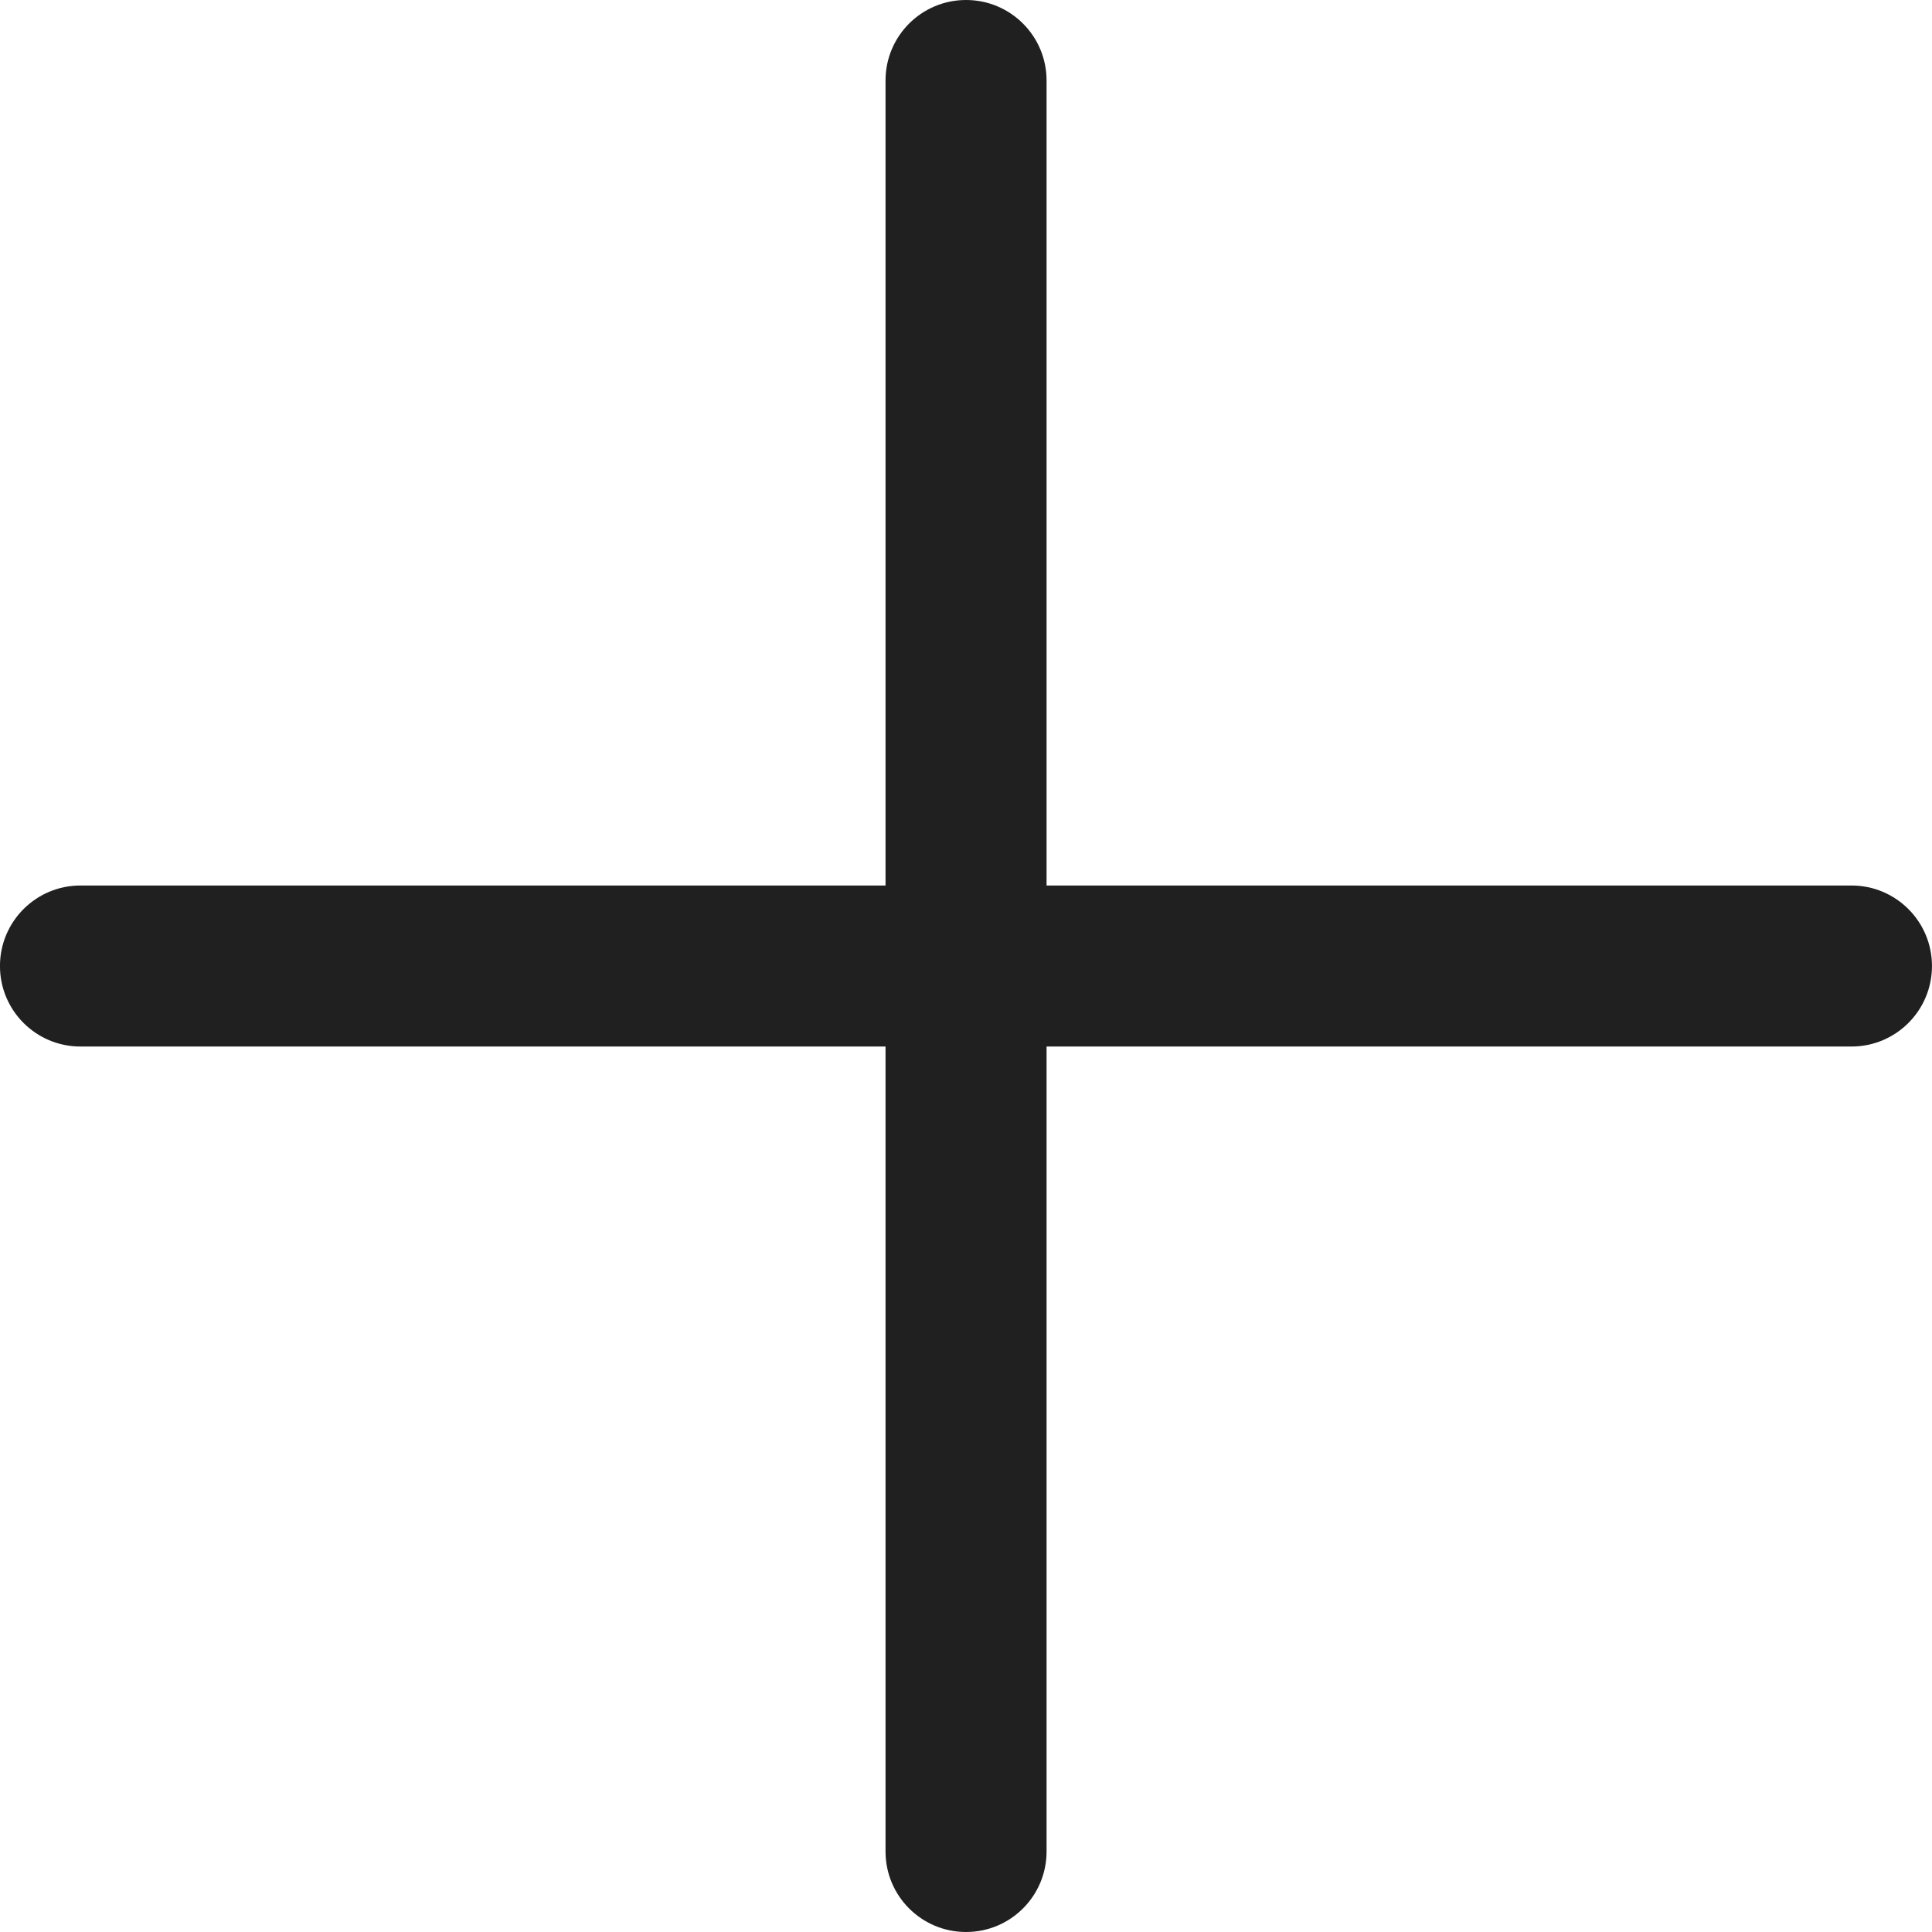
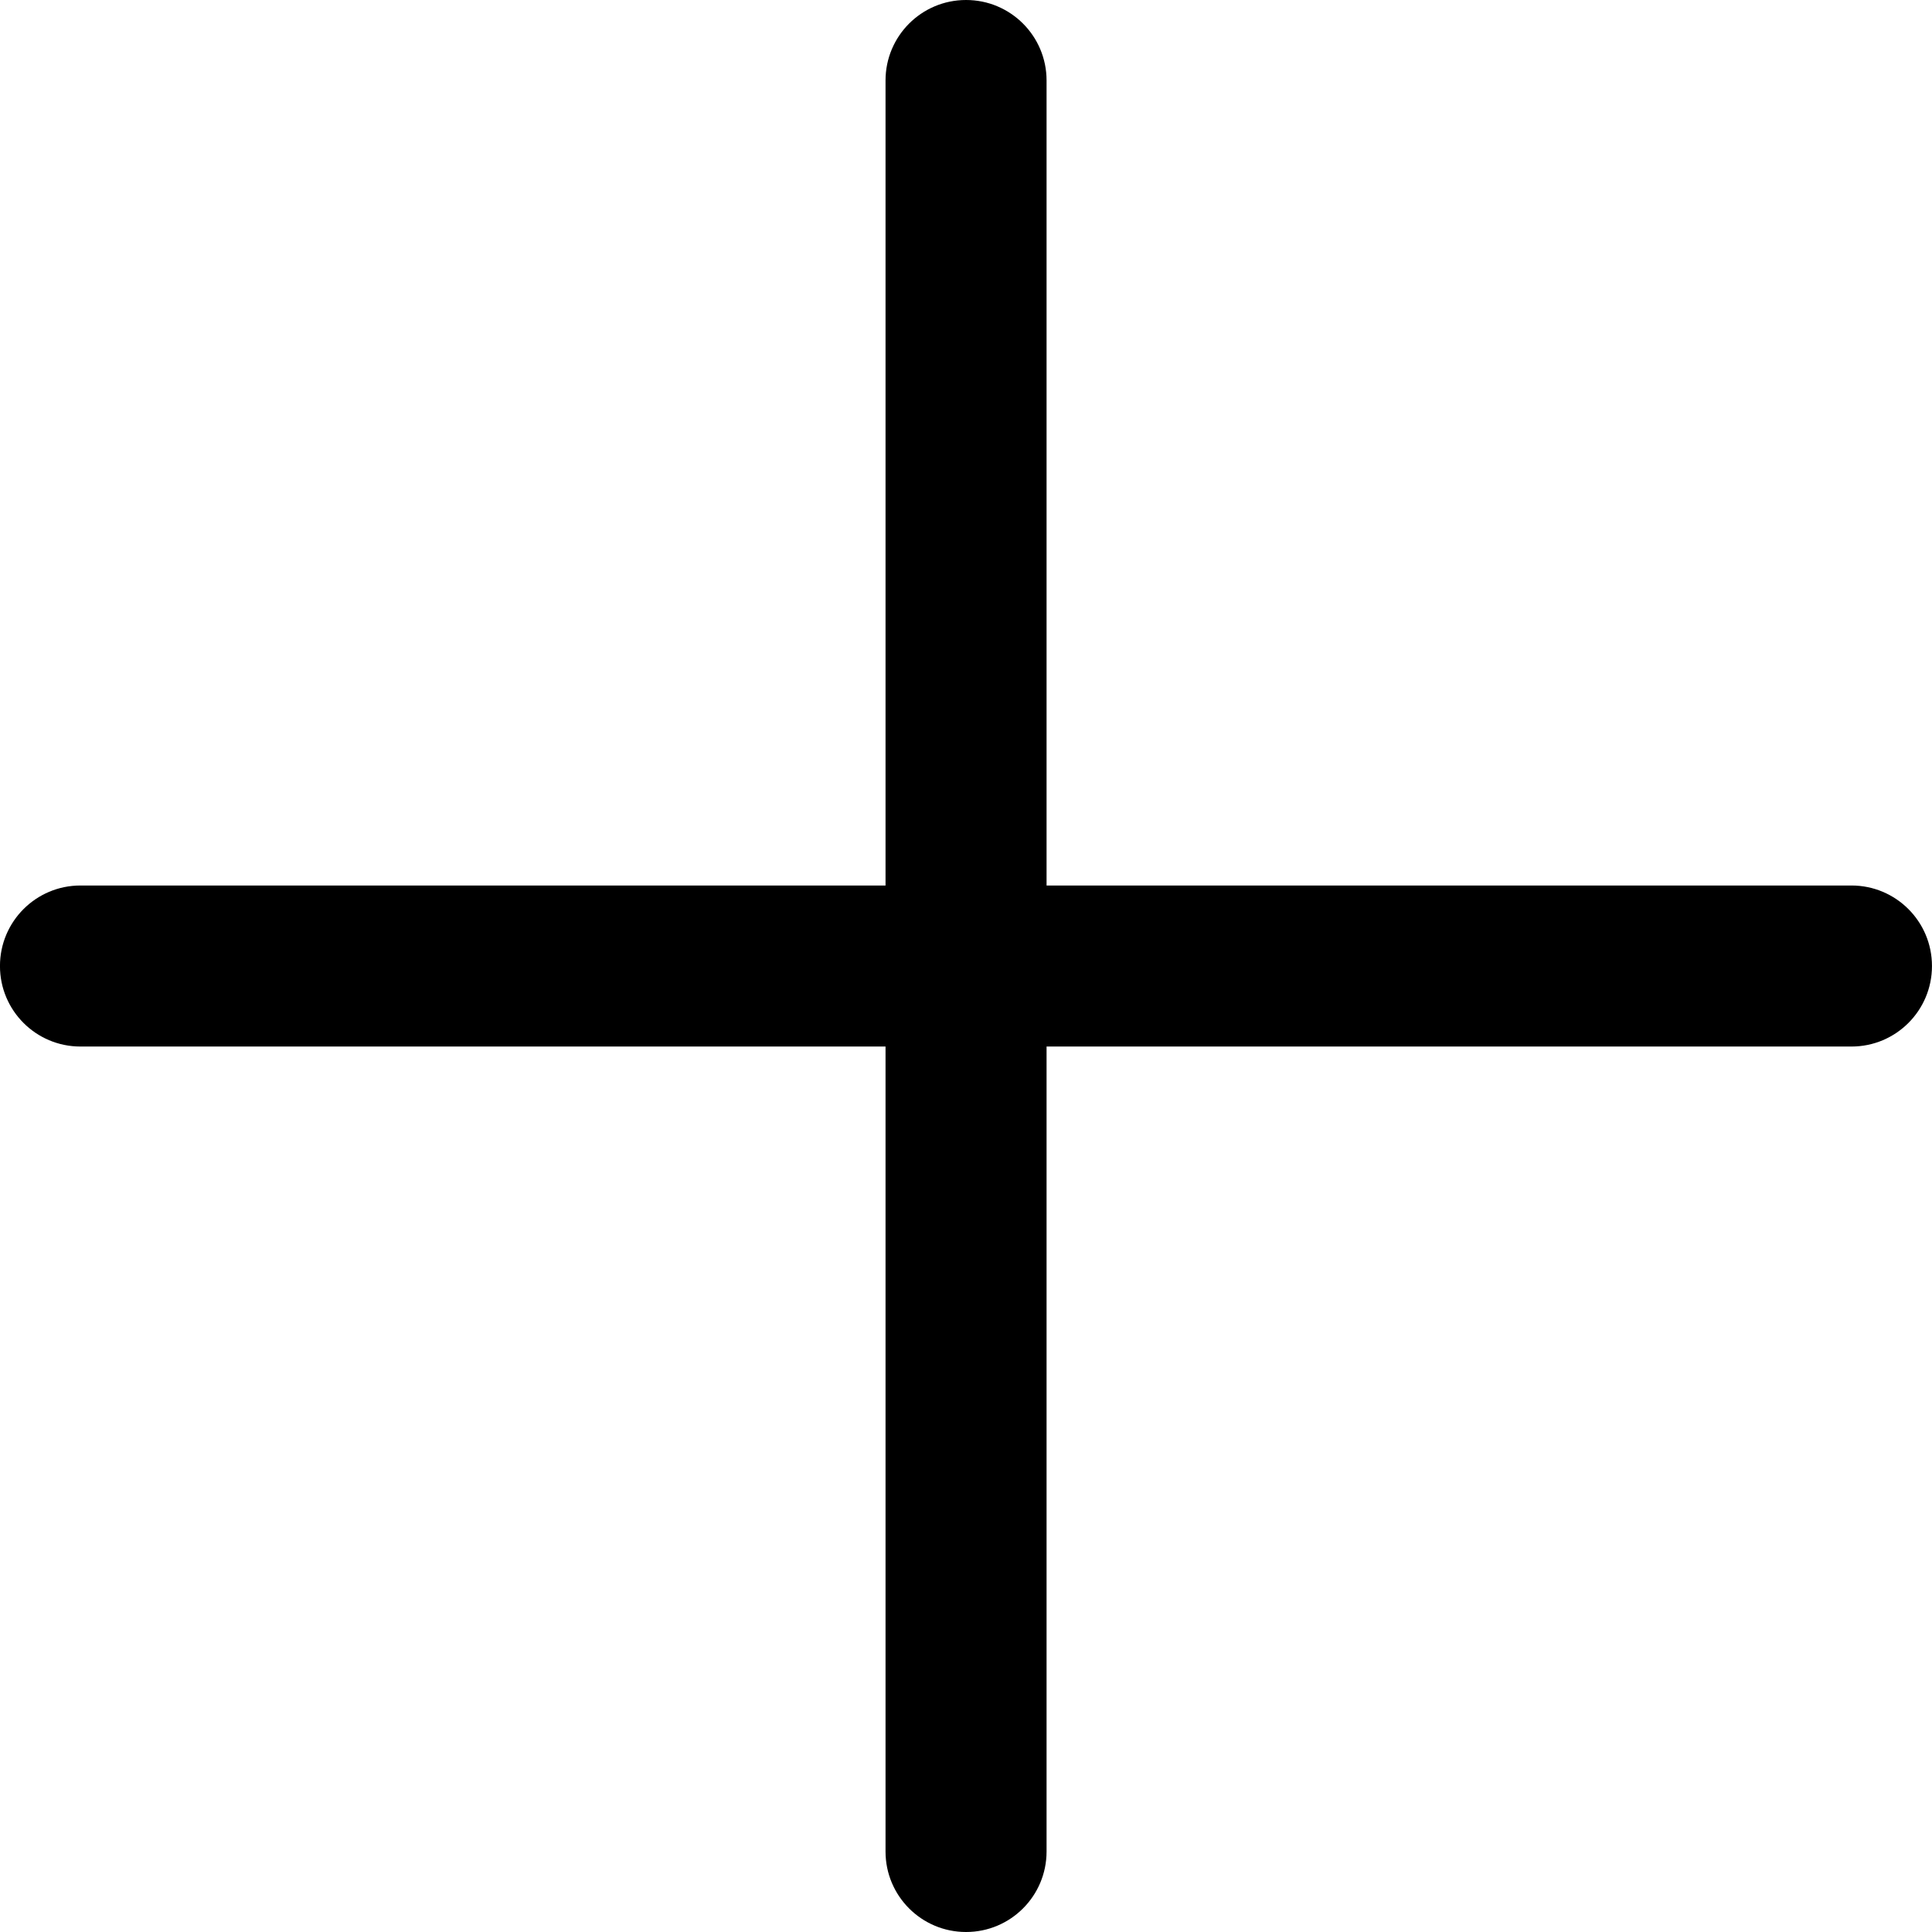
<svg xmlns="http://www.w3.org/2000/svg" width="20" height="20" viewBox="0 0 20 20" fill="none">
-   <rect x="9.167" width="1.667" height="20" rx="0.833" fill="#202020" />
-   <rect x="20" y="9.167" width="1.667" height="20" rx="0.833" transform="rotate(90 20 9.16669)" fill="#202020" />
+   <rect x="9.167" width="1.667" height="20" rx="0.833" fill="currentColor" />
+   <rect x="20" y="9.167" width="1.667" height="20" rx="0.833" transform="rotate(90 20 9.16669)" fill="currentColor" />
</svg>
